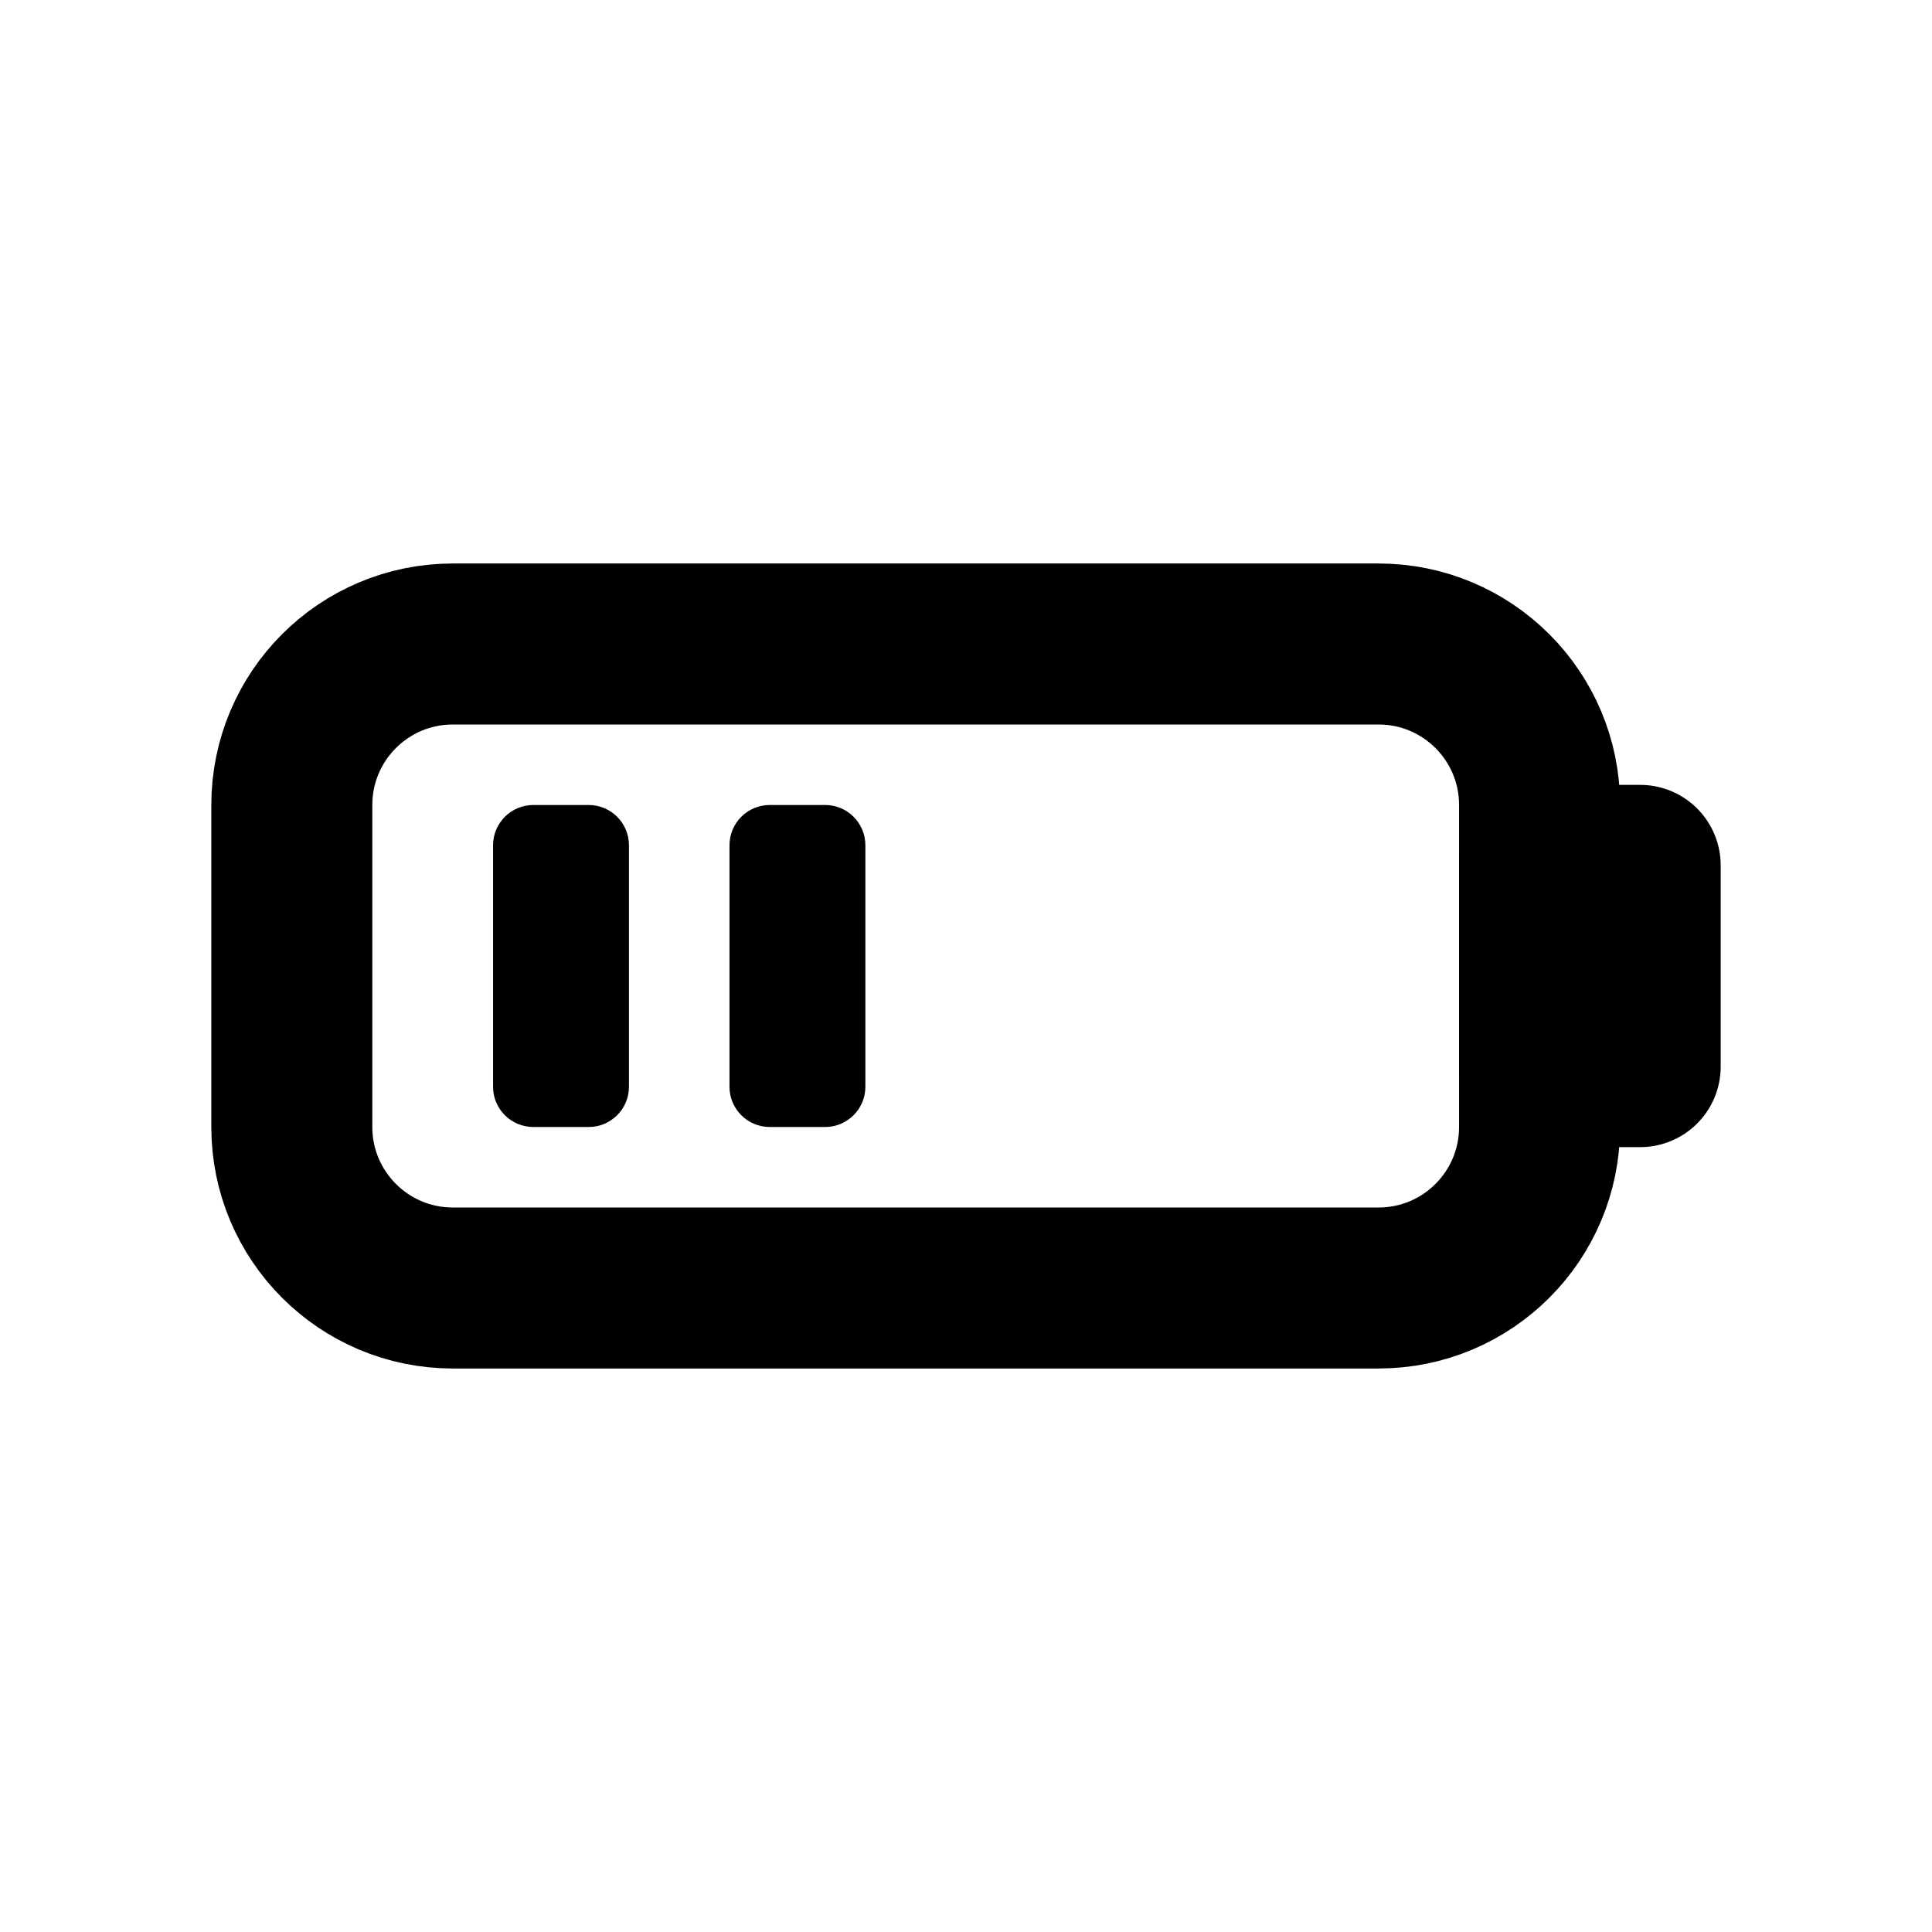
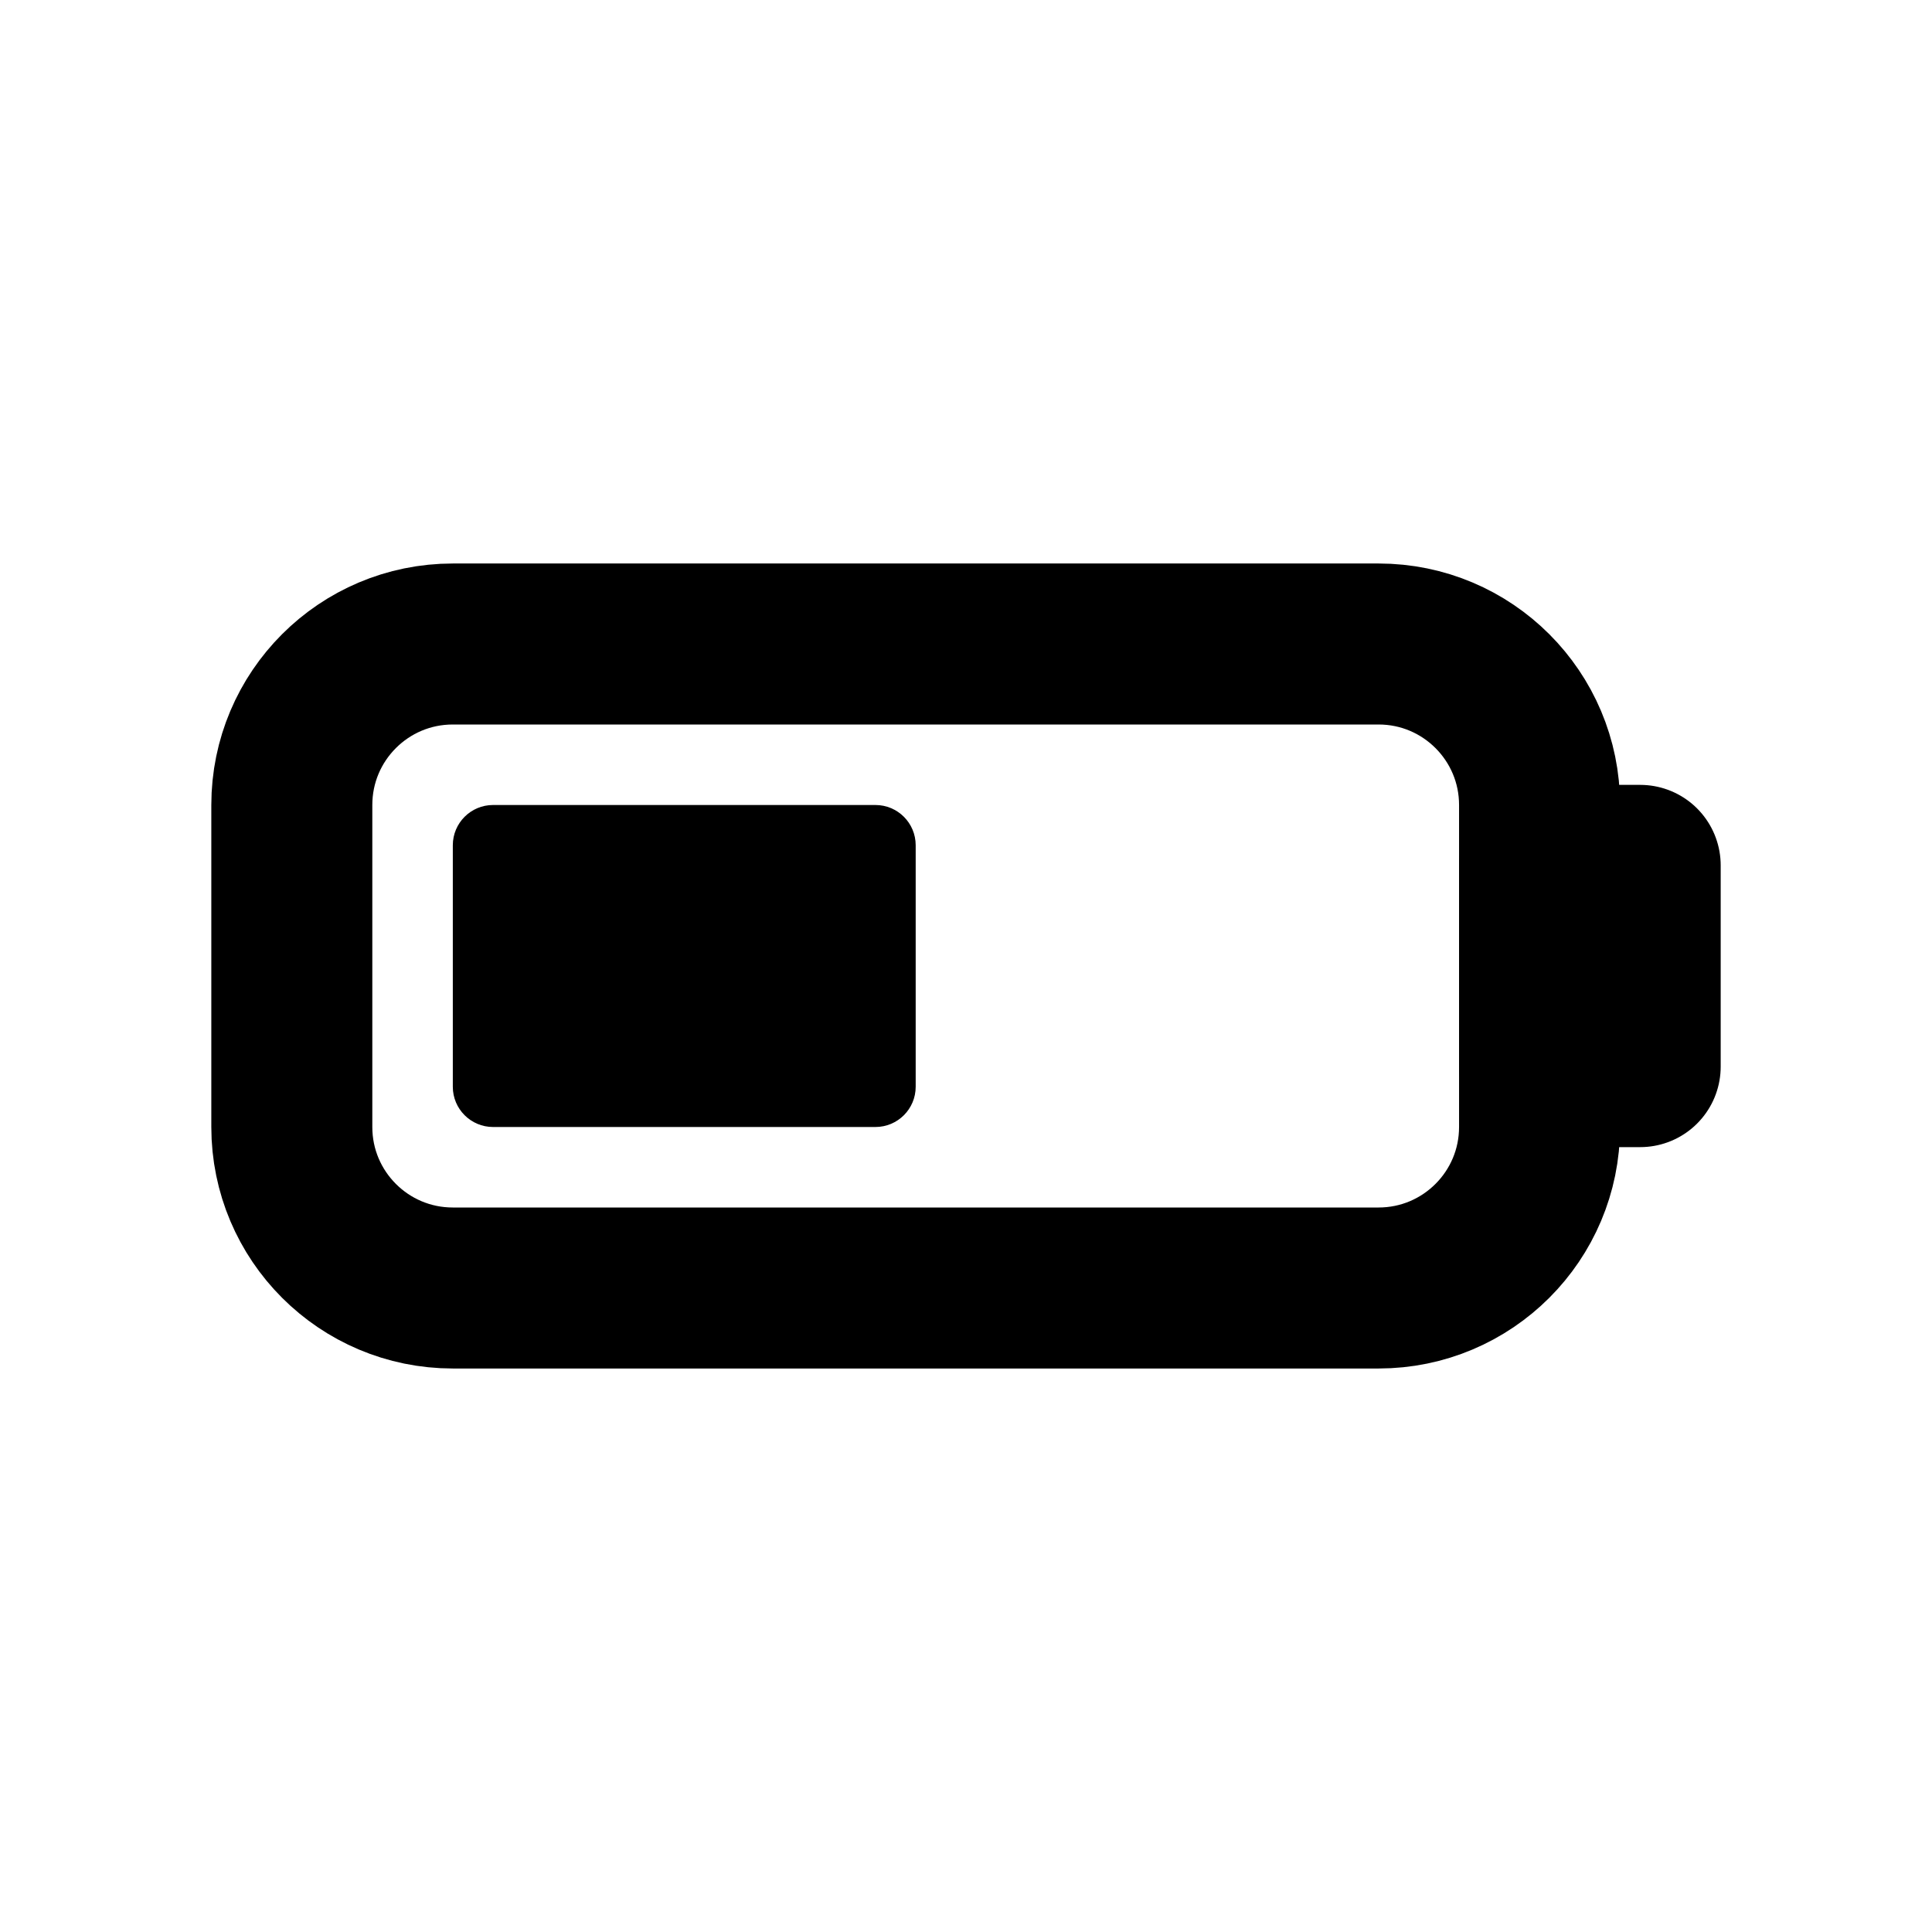
<svg xmlns="http://www.w3.org/2000/svg" width="24" height="24" viewBox="0 0 24 24" fill="none" stroke="currentColor" stroke-width="2" stroke-linecap="round" stroke-linejoin="round">
  <rect x="3.625" y="8" width="15.5" height="8" rx="2" />
  <path d="M19.125 10.75h1.25v2.5h-1.25z" fill="currentColor" />
-   <rect x="6.125" y="10" width="1.688" height="4" rx="0.5" fill="currentColor" stroke="none" />
-   <rect x="9.062" y="10" width="1.688" height="4" rx="0.5" fill="currentColor" stroke="none" />
+   <rect x="5.625" y="10" width="5.75" height="4" rx="0.5" fill="currentColor" stroke="none" />
</svg>
